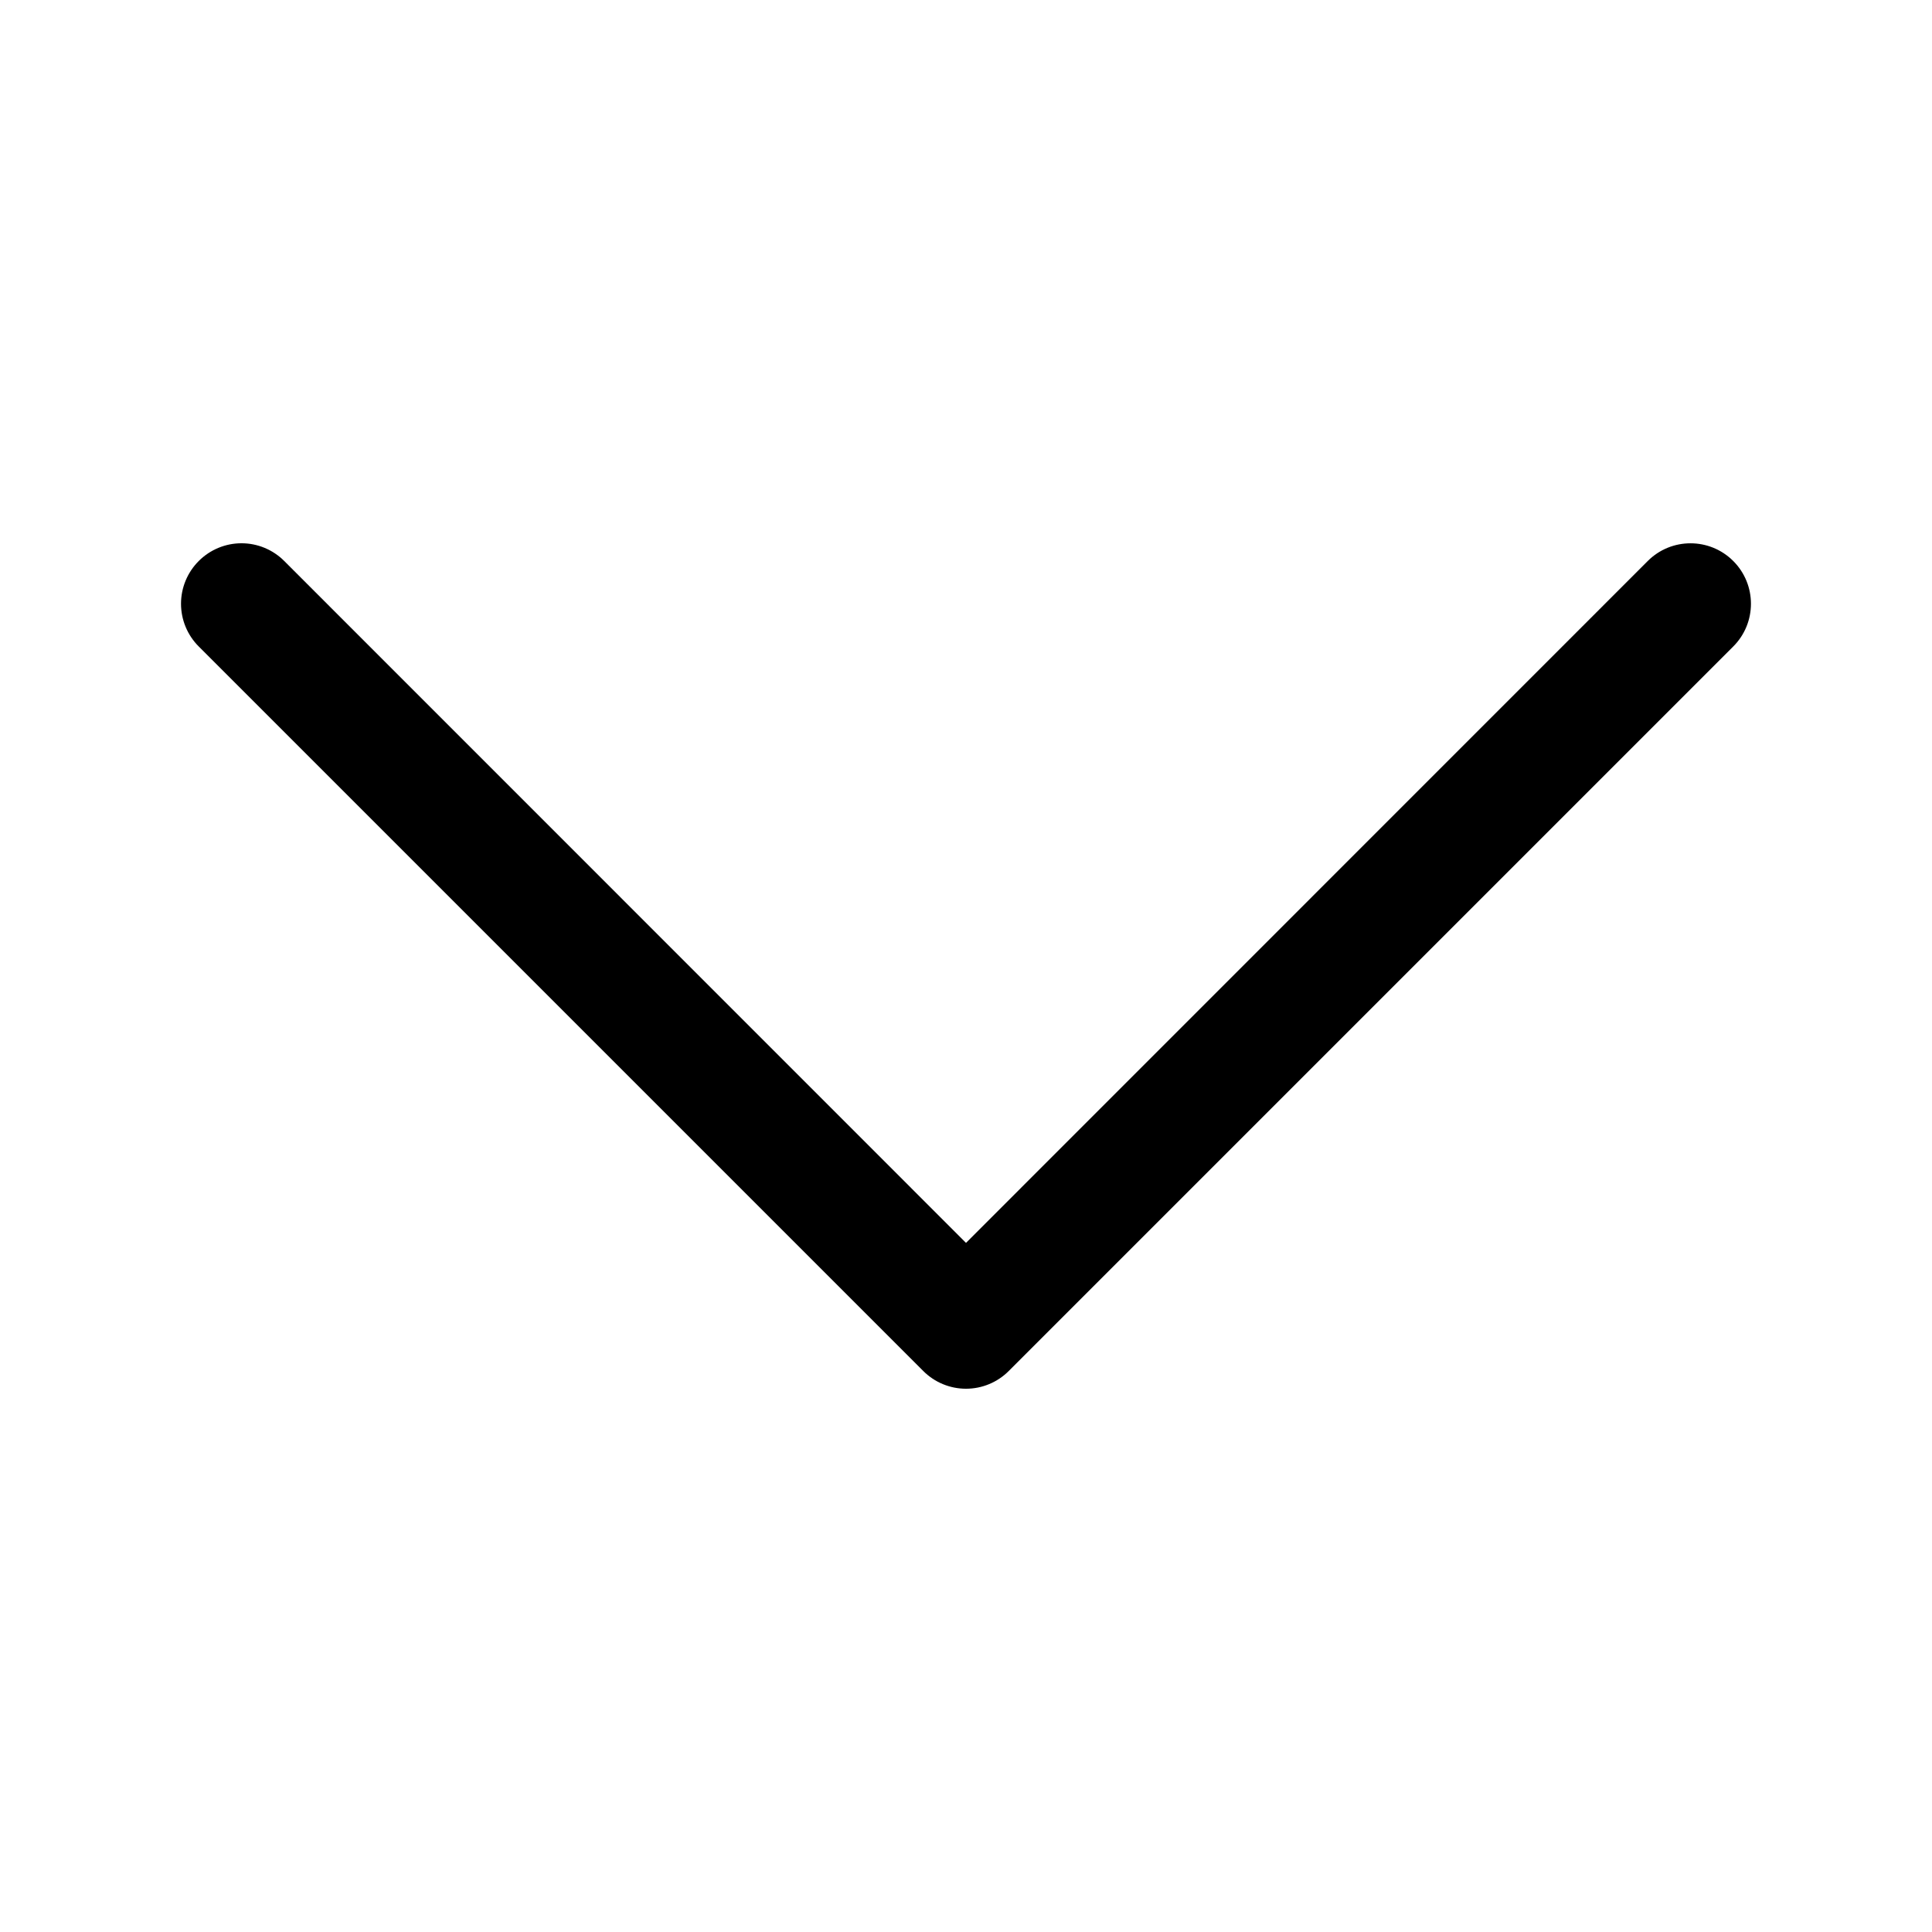
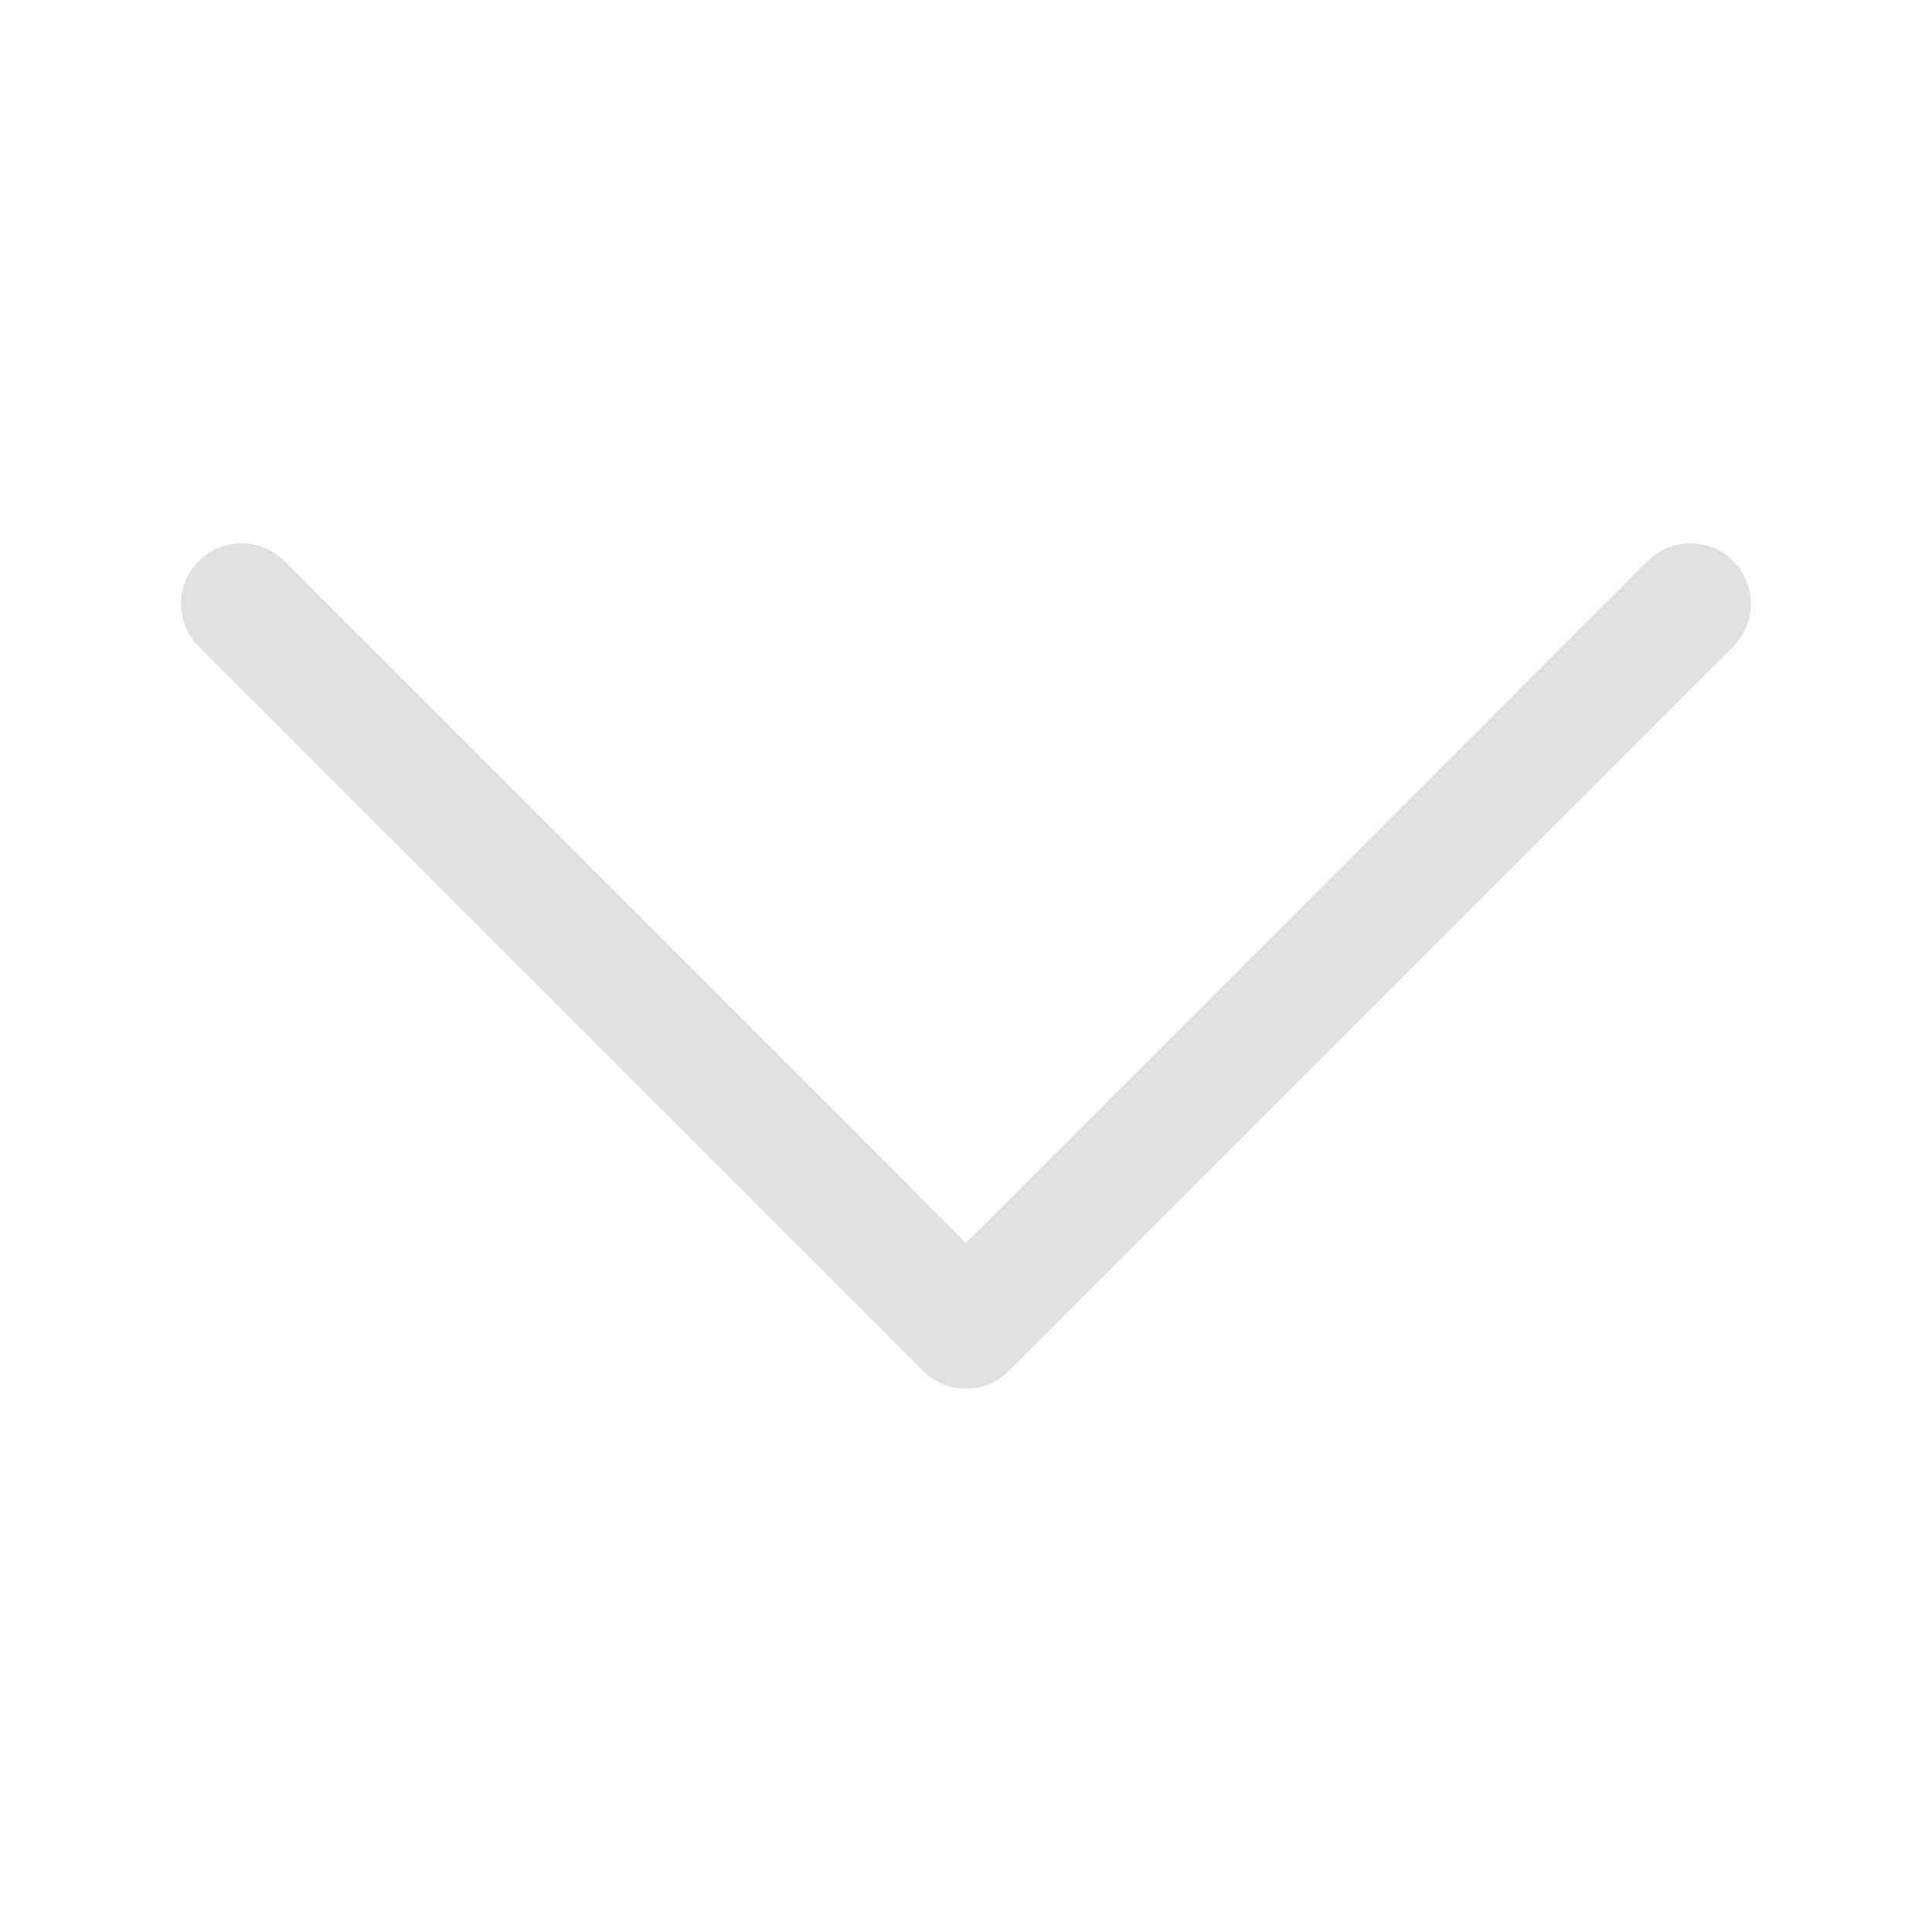
- <svg xmlns="http://www.w3.org/2000/svg" width="16" height="16" fill="currentColor" class="bi bi-chevron-down" viewBox="0 0 16 16">
+ <svg xmlns="http://www.w3.org/2000/svg" width="16" height="16" fill="#e0e0e0" class="bi bi-chevron-down" viewBox="0 0 16 16">
  <path fill-rule="evenodd" d="M1.646 4.646a.5.5 0 0 1 .708 0L8 10.293l5.646-5.647a.5.5 0 0 1 .708.708l-6 6a.5.5 0 0 1-.708 0l-6-6a.5.5 0 0 1 0-.708z" />
</svg>
